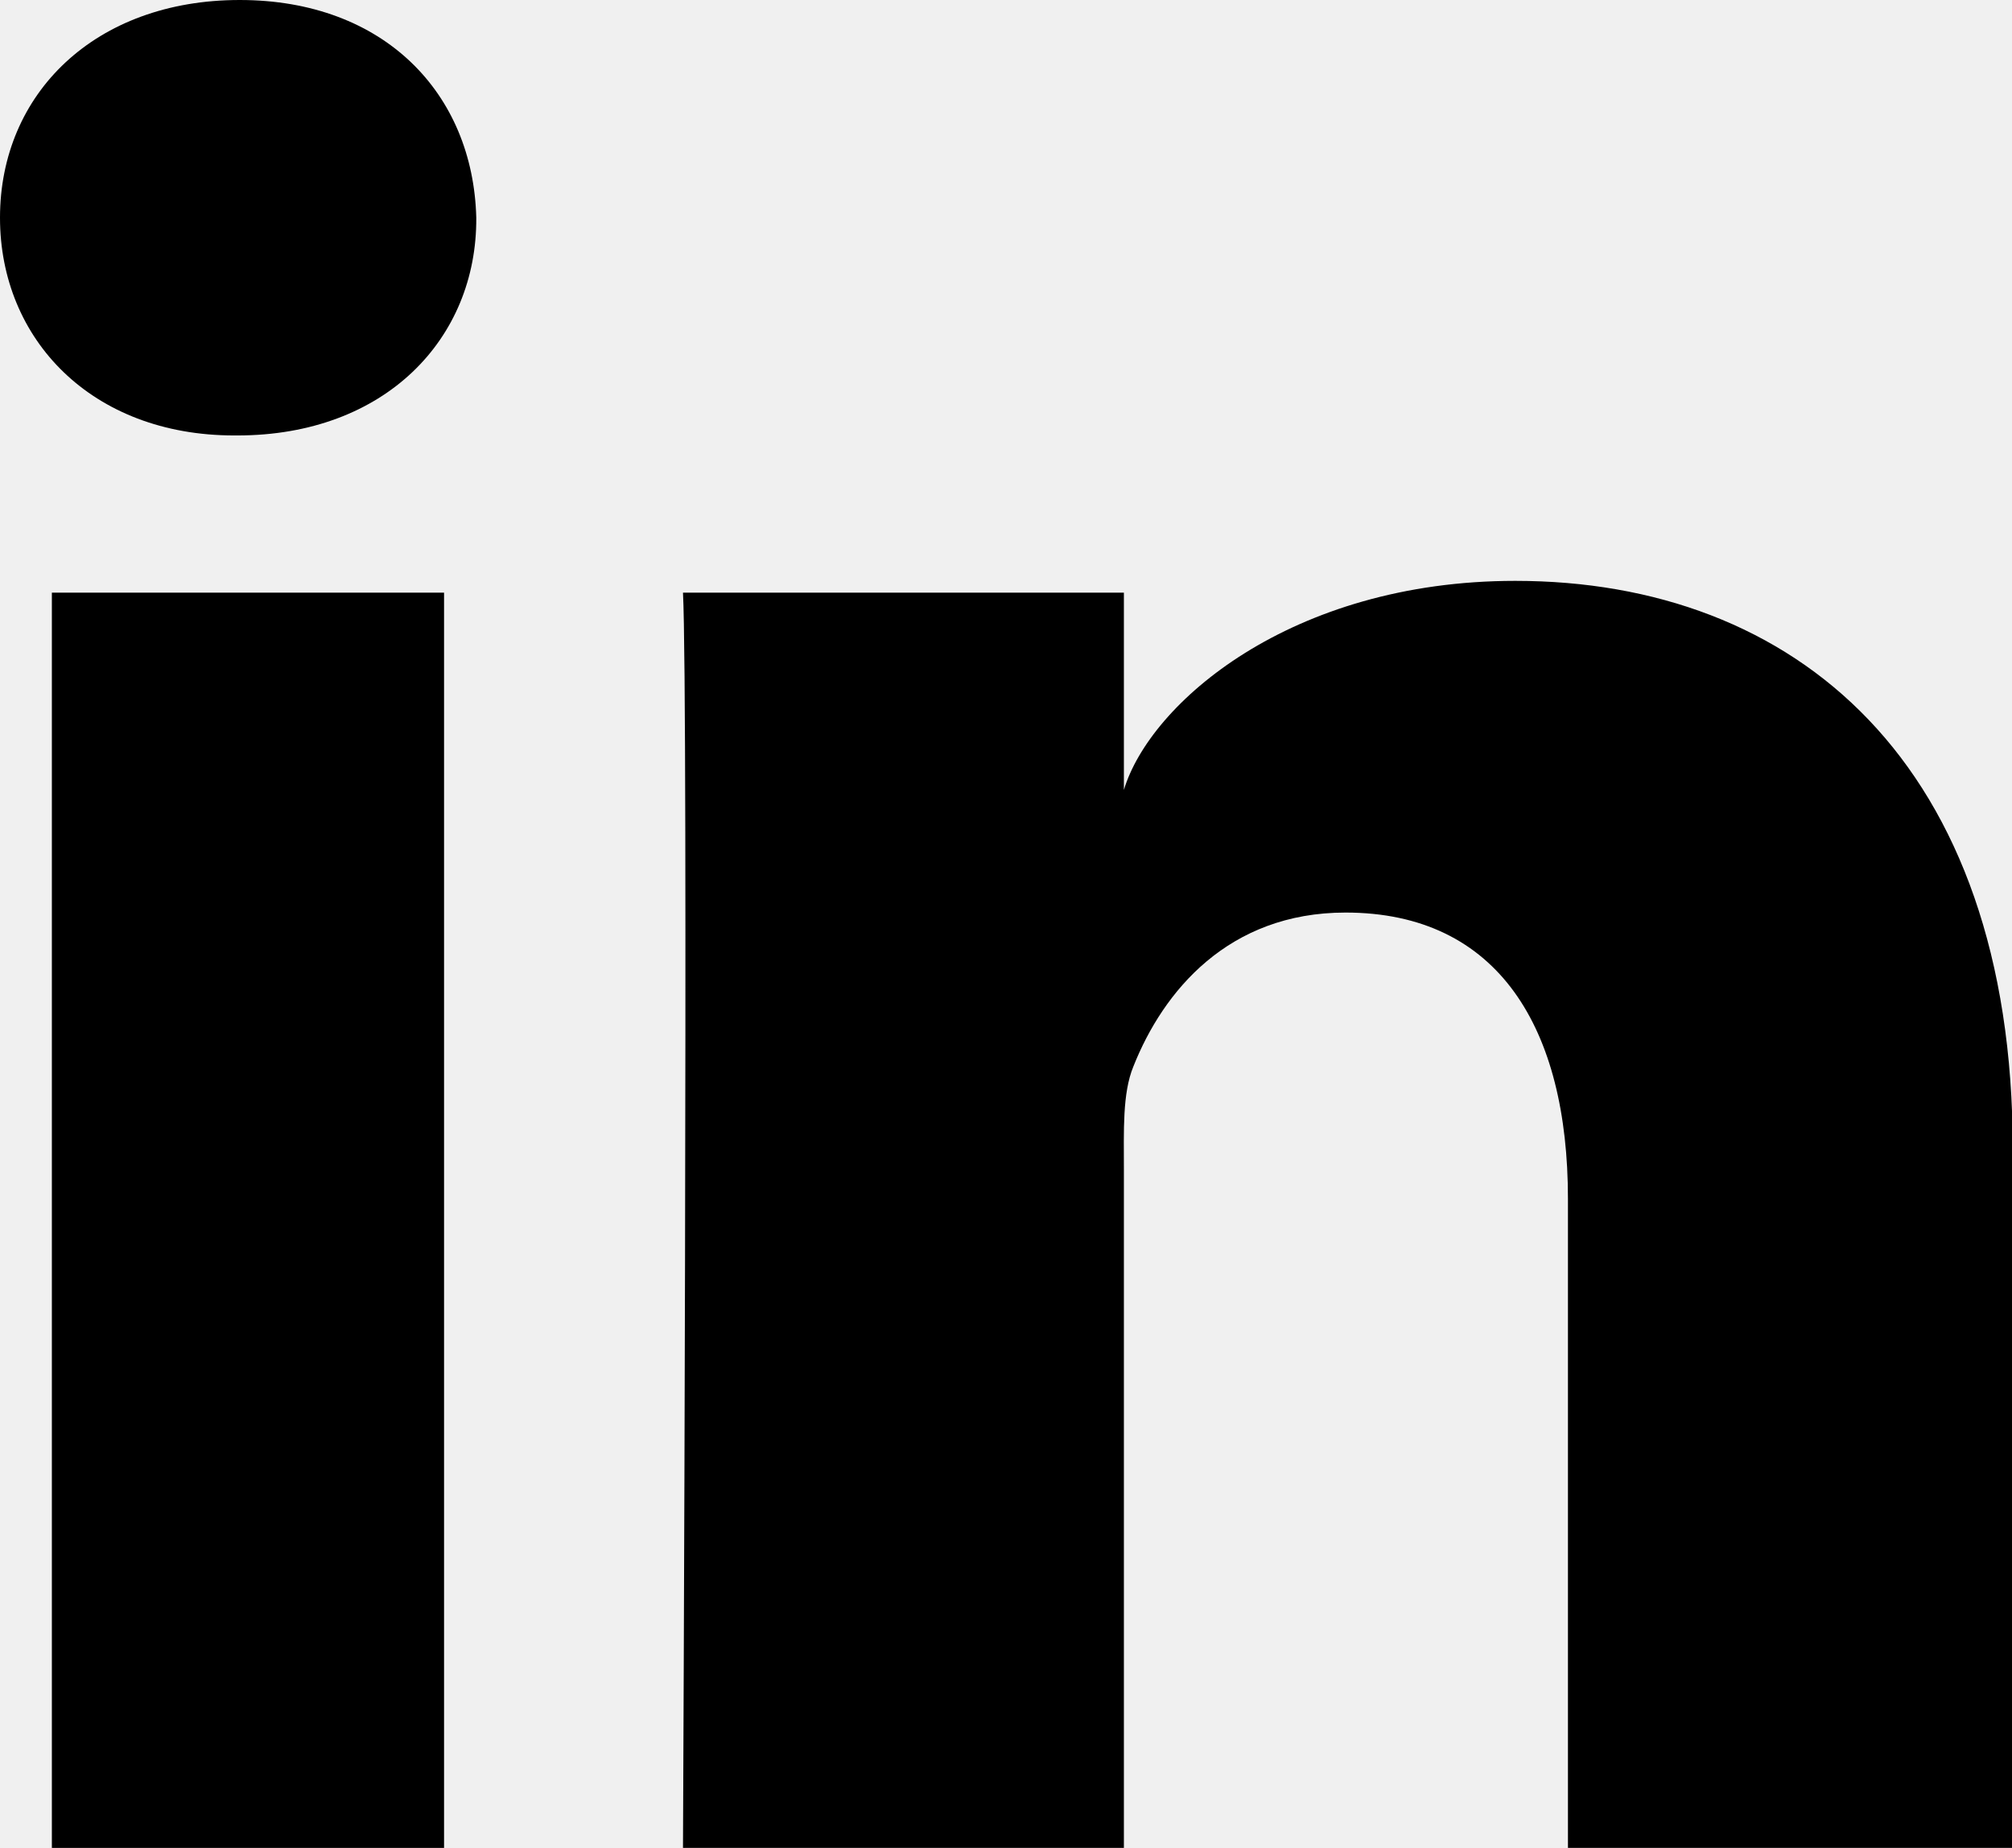
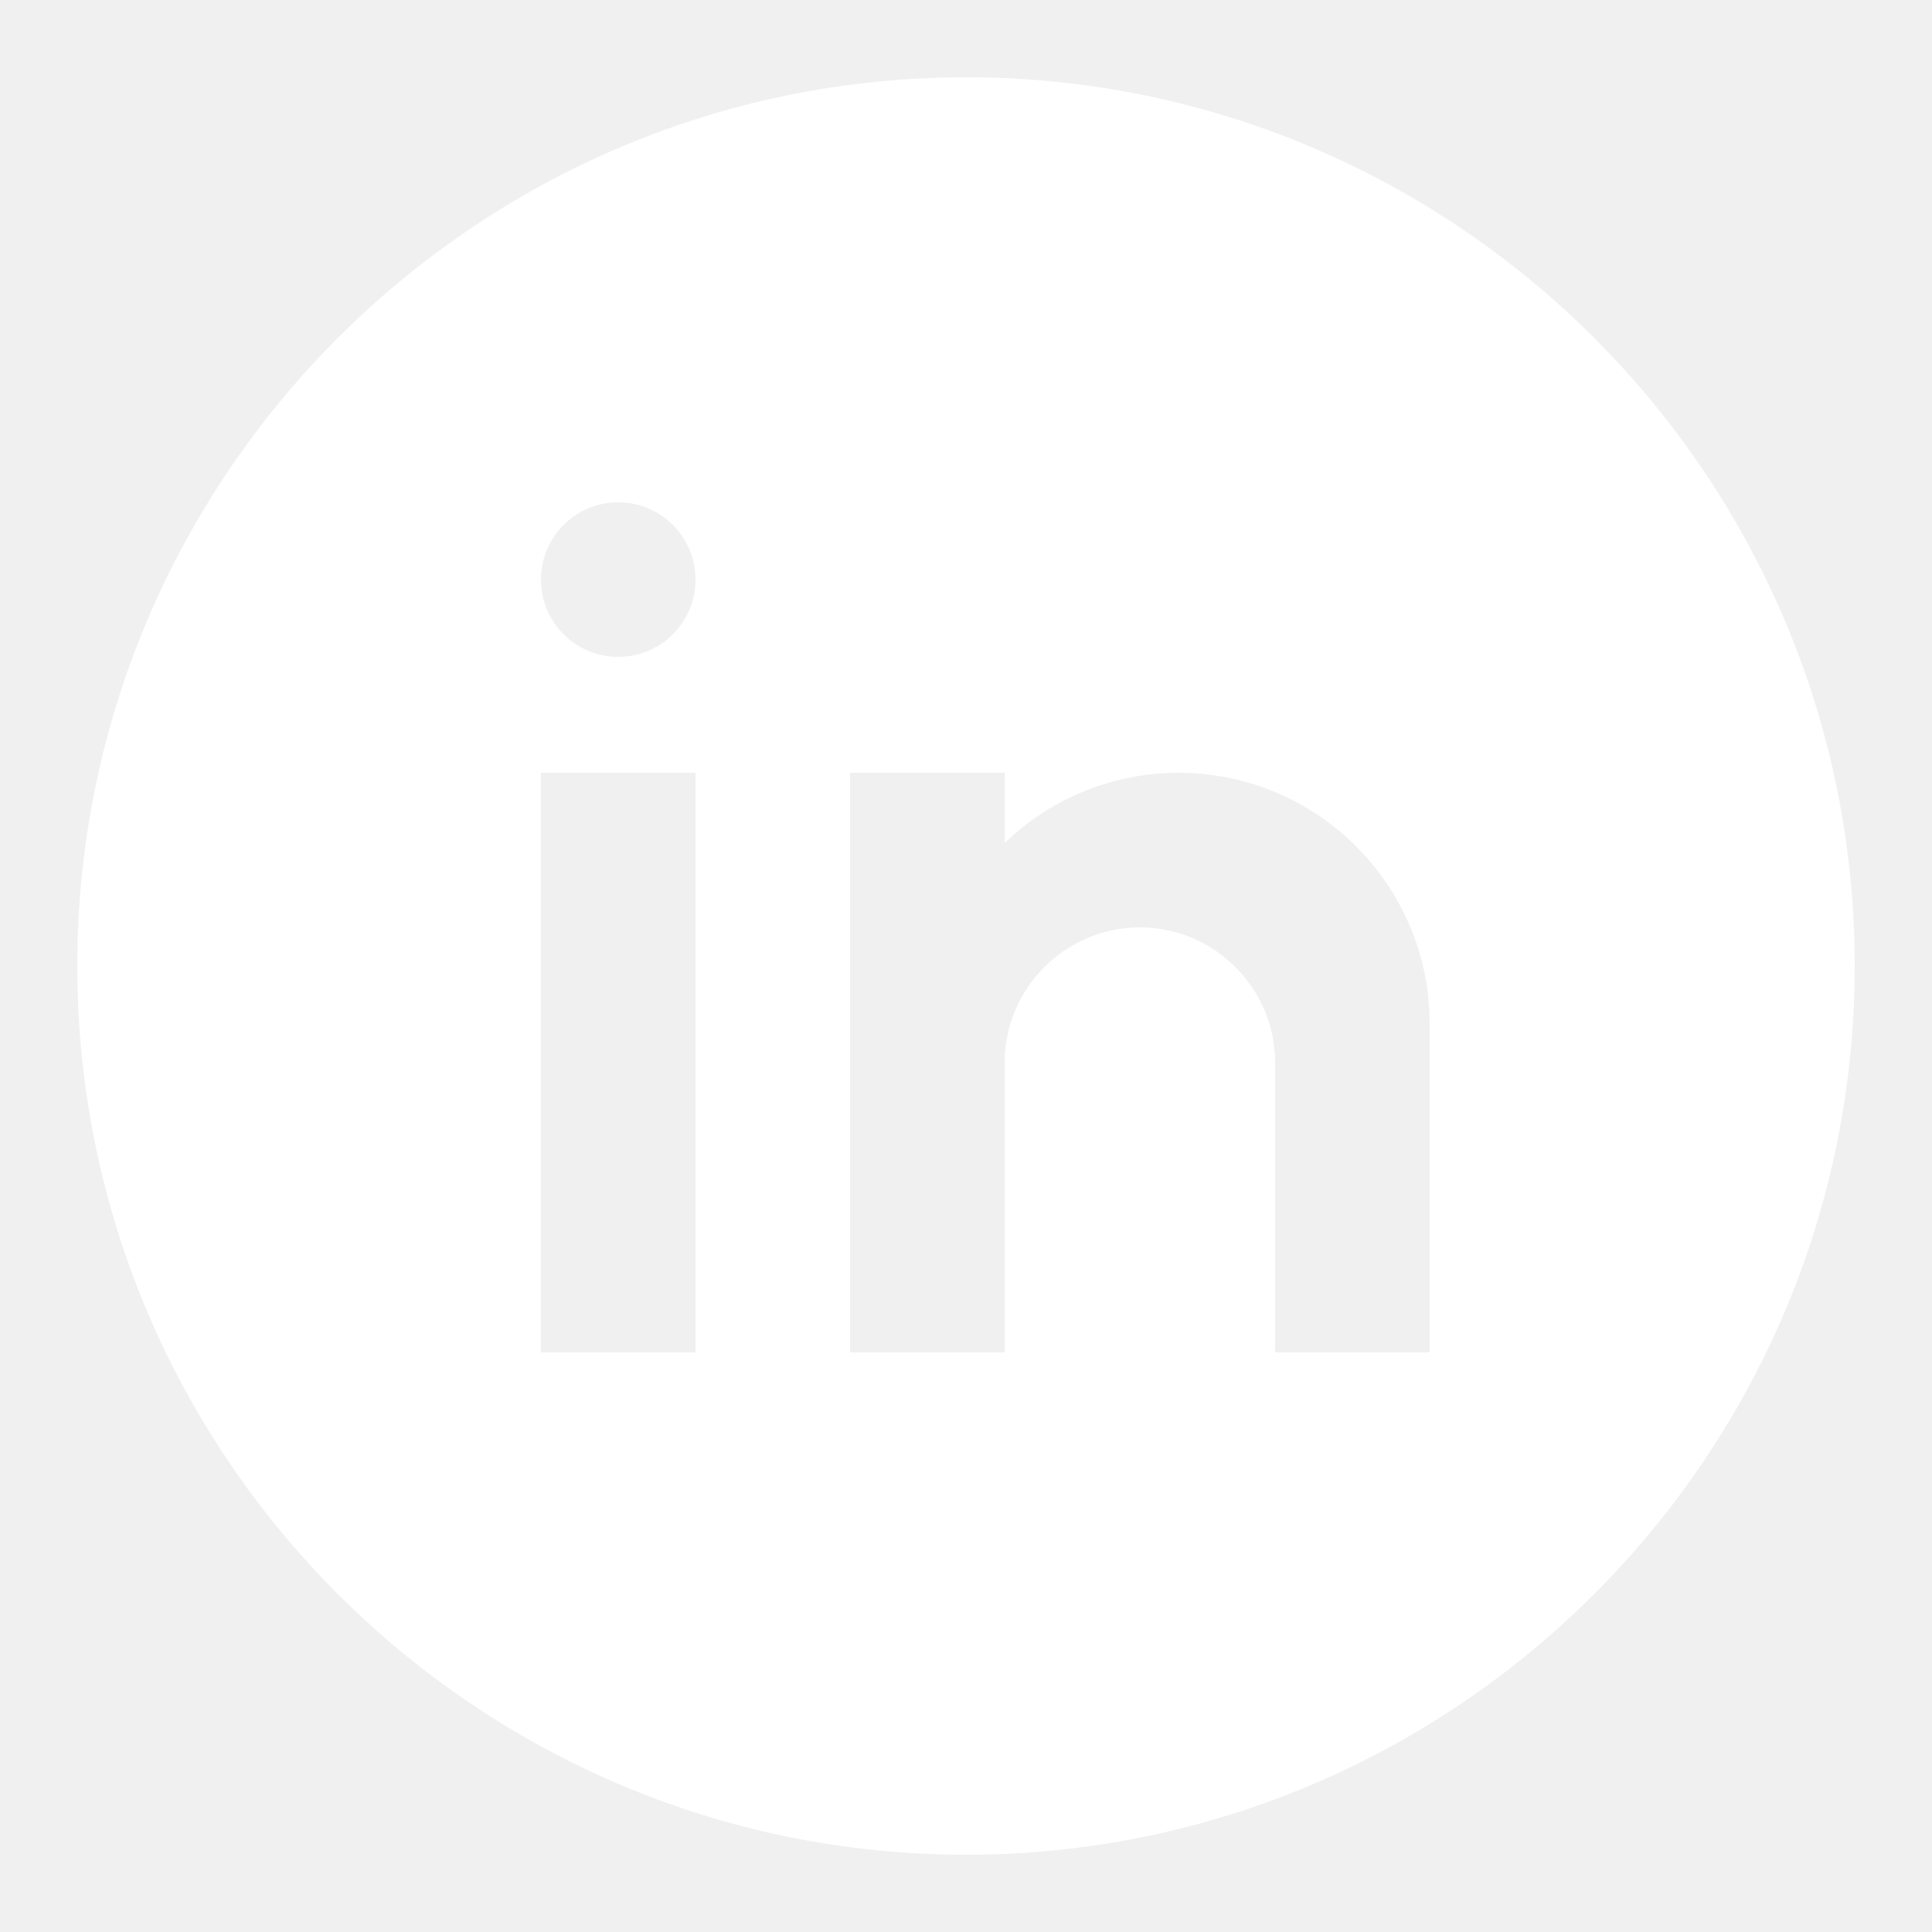
- <svg xmlns="http://www.w3.org/2000/svg" fill="#000000" version="1.1" id="Layer_1" viewBox="-271 283.9 256 235.1" xml:space="preserve">
-   <g>
-     <rect x="-264.4" y="359.3" width="49.9" height="159.7" />
-     <path d="M-240.5,283.9c-18.4,0-30.5,11.9-30.5,27.7c0,15.5,11.7,27.7,29.8,27.7h0.4c18.8,0,30.5-12.3,30.4-27.7   C-210.8,295.8-222.1,283.9-240.5,283.9z" />
-     <path d="M-78.2,357.8c-28.6,0-46.5,15.6-49.8,26.6v-25.1h-56.1c0.7,13.3,0,159.7,0,159.7h56.1v-86.3c0-4.9-0.2-9.7,1.2-13.1   c3.8-9.6,12.1-19.6,27-19.6c19.5,0,28.3,14.8,28.3,36.4V519h56.6v-88.8C-14.9,380.8-42.7,357.8-78.2,357.8z" />
+ <svg xmlns="http://www.w3.org/2000/svg" viewBox="0,0,256,256" width="50px" height="50px" fill-rule="nonzero">
+   <g fill="#ffffff" fill-rule="nonzero" stroke="none" stroke-width="1" stroke-linecap="butt" stroke-linejoin="miter" stroke-miterlimit="10" stroke-dasharray="" stroke-dashoffset="0" font-family="none" font-weight="none" font-size="none" text-anchor="none" style="mix-blend-mode: normal">
+     <g transform="scale(5.12,5.12)">
+       <path d="M25,2c-12.682,0 -23,10.317 -23,23c0,12.683 10.318,23 23,23c12.682,0 23,-10.317 23,-23c0,-12.683 -10.318,-23 -23,-23zM18,35h-4v-15h4zM16,17c-1.105,0 -2,-0.895 -2,-2c0,-1.105 0.895,-2 2,-2c1.105,0 2,0.895 2,2c0,1.105 -0.895,2 -2,2zM37,35h-4v-5v-2.5c0,-1.925 -1.575,-3.5 -3.5,-3.5c-1.925,0 -3.5,1.575 -3.5,3.5v7.5h-4v-15h4v1.816c1.168,-1.122 2.752,-1.816 4.5,-1.816c3.59,0 6.5,2.91 6.5,6.5z" />
+     </g>
  </g>
</svg>
